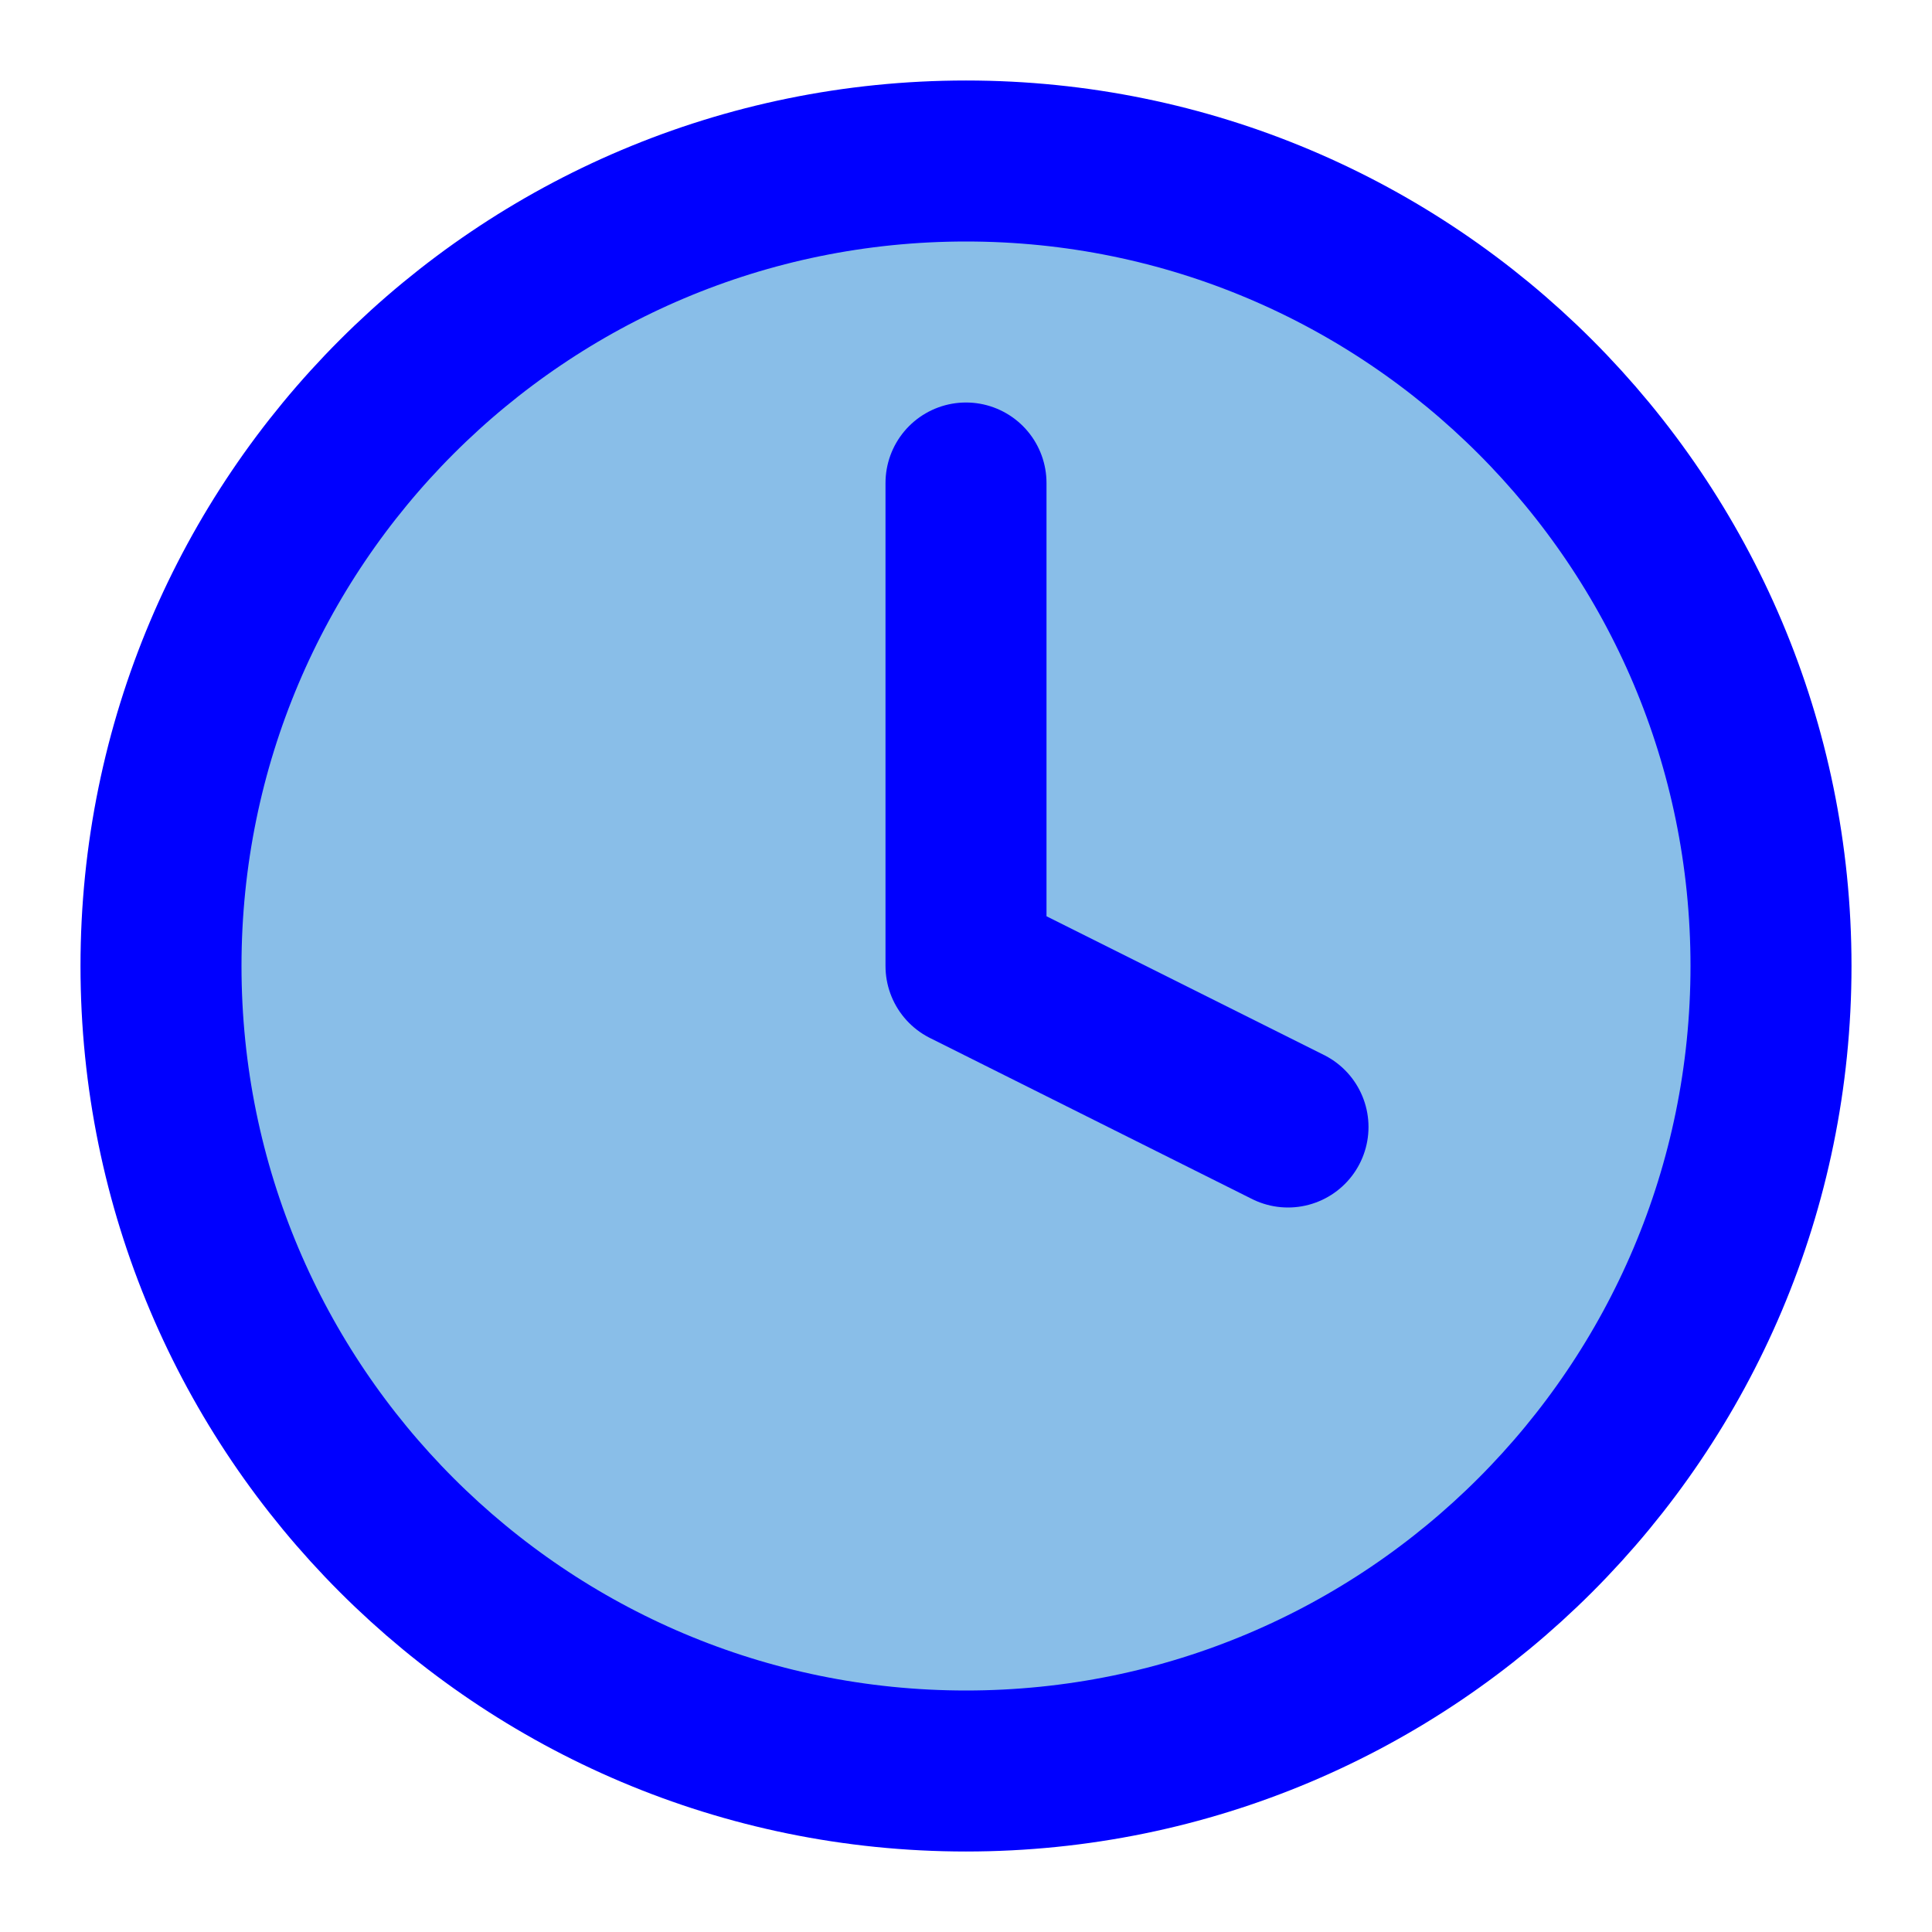
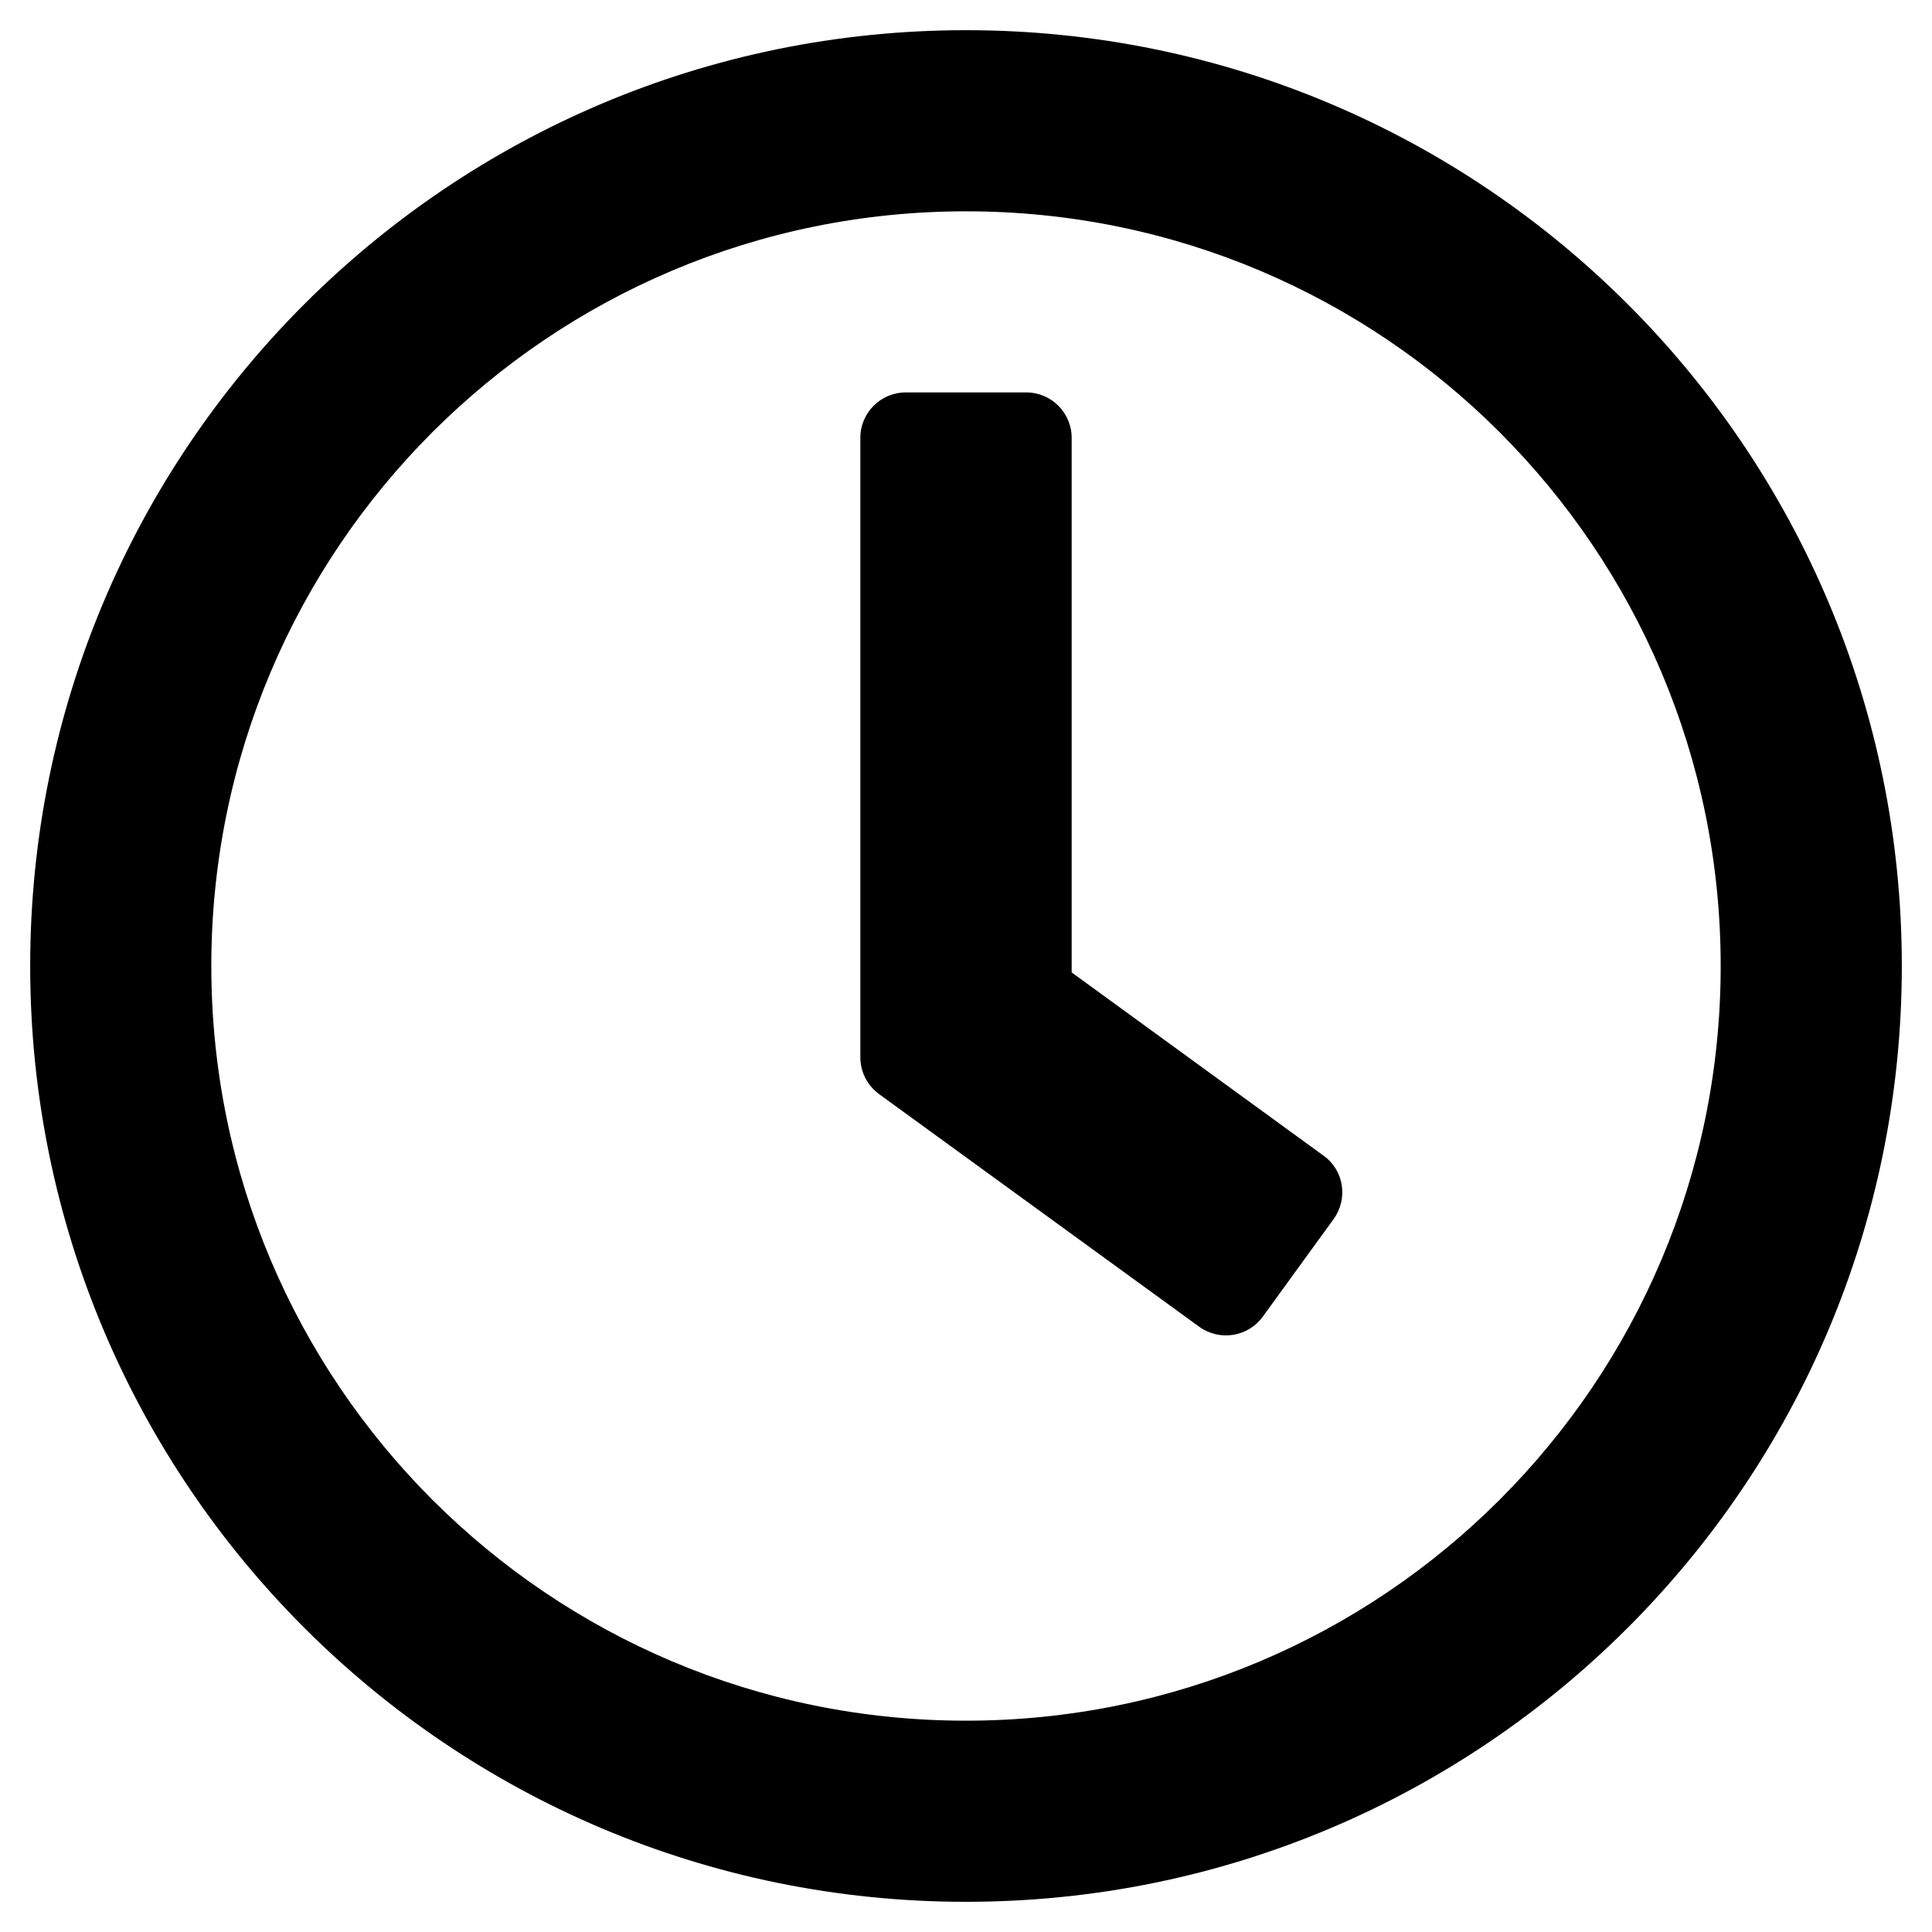
- <svg xmlns="http://www.w3.org/2000/svg" width="24" height="24" viewBox="0 0 24 24" fill="none" stroke="currentColor" stroke-width="2" stroke-linecap="round" stroke-linejoin="round" class="feather feather-clock">
-   <circle stroke="blue" fill="#89BEE8" cx="12" cy="12" r="10">
- 
- </circle>
-   <polyline stroke="blue" fill="#89BEE8" points="12 6 12 12 16 14" />
+ <svg xmlns="http://www.w3.org/2000/svg" aria-hidden="true" focusable="false" data-prefix="far" data-icon="clock" class="svg-inline--fa fa-clock fa-w-16" role="img" viewBox="0 0 512 512">
+   <path fill="currentColor" d="M256 8C119 8 8 119 8 256s111 248 248 248 248-111 248-248S393 8 256 8zm0 448c-110.5 0-200-89.5-200-200S145.5 56 256 56s200 89.5 200 200-89.5 200-200 200zm61.8-104.4l-84.9-61.7c-3.1-2.3-4.9-5.9-4.9-9.7V116c0-6.6 5.4-12 12-12h32c6.6 0 12 5.4 12 12v141.7l66.8 48.6c5.4 3.9 6.5 11.4 2.6 16.8L334.6 349c-3.9 5.3-11.4 6.5-16.8 2.6z" />
</svg>
